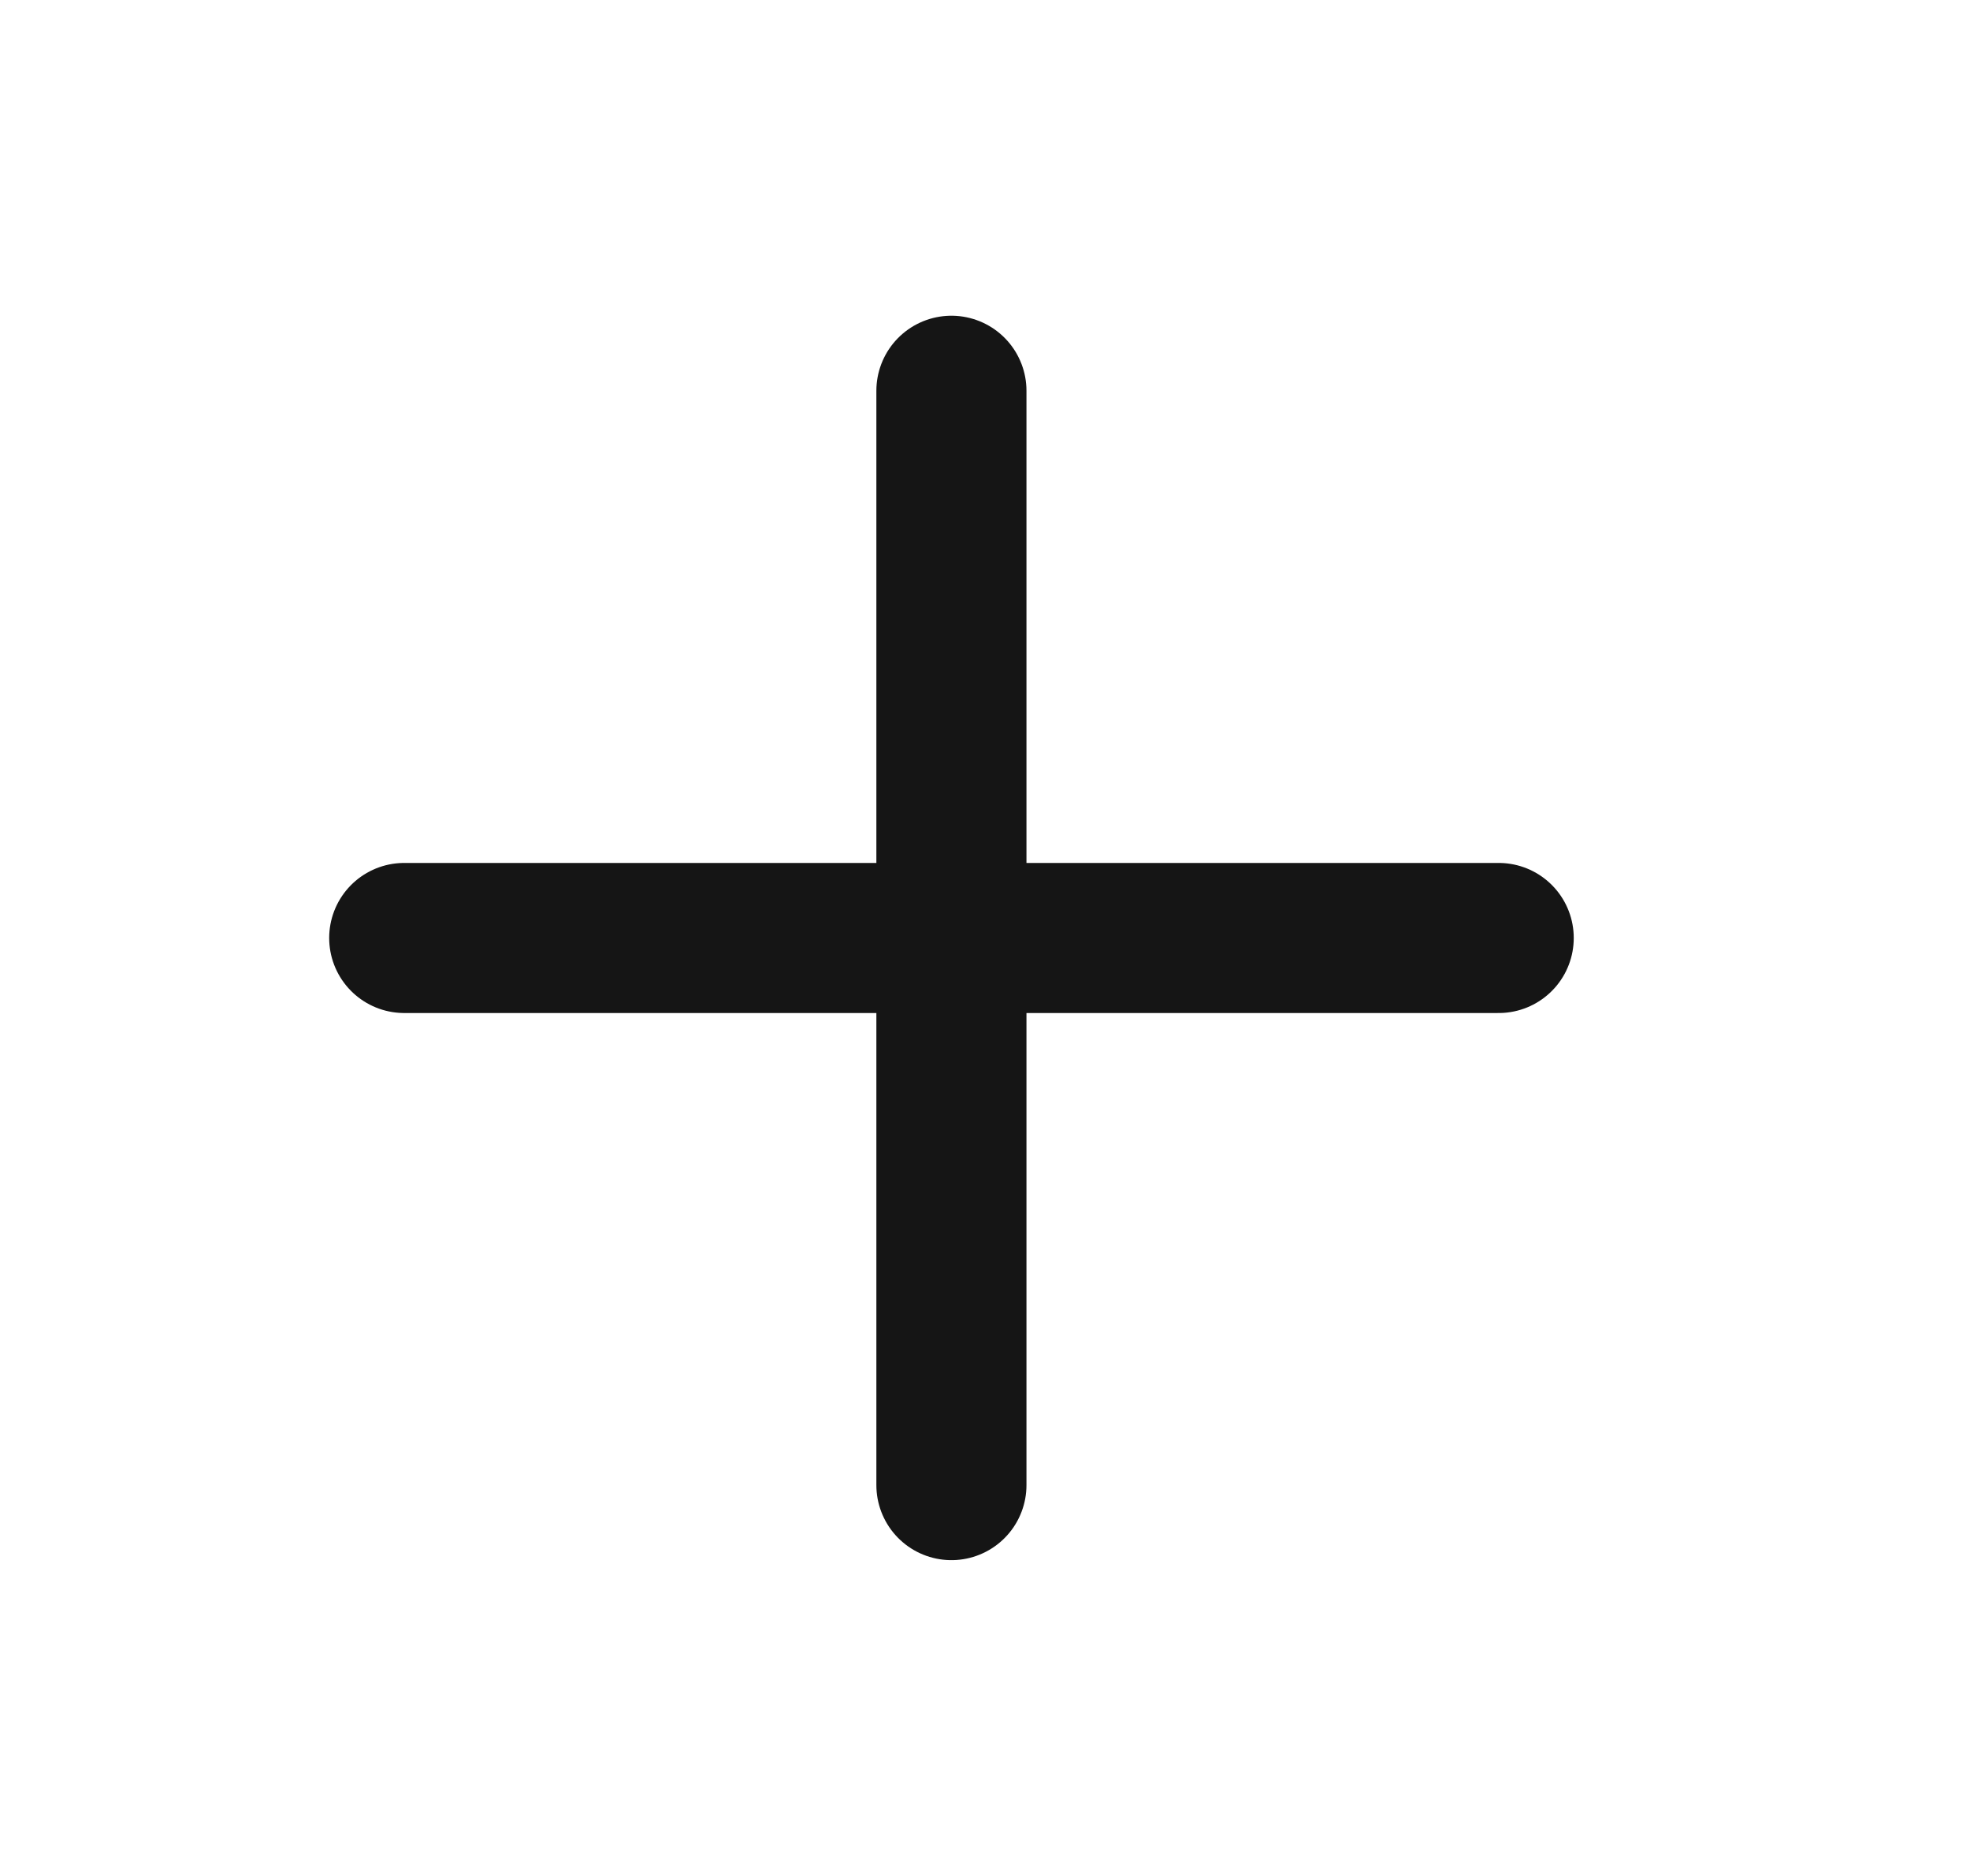
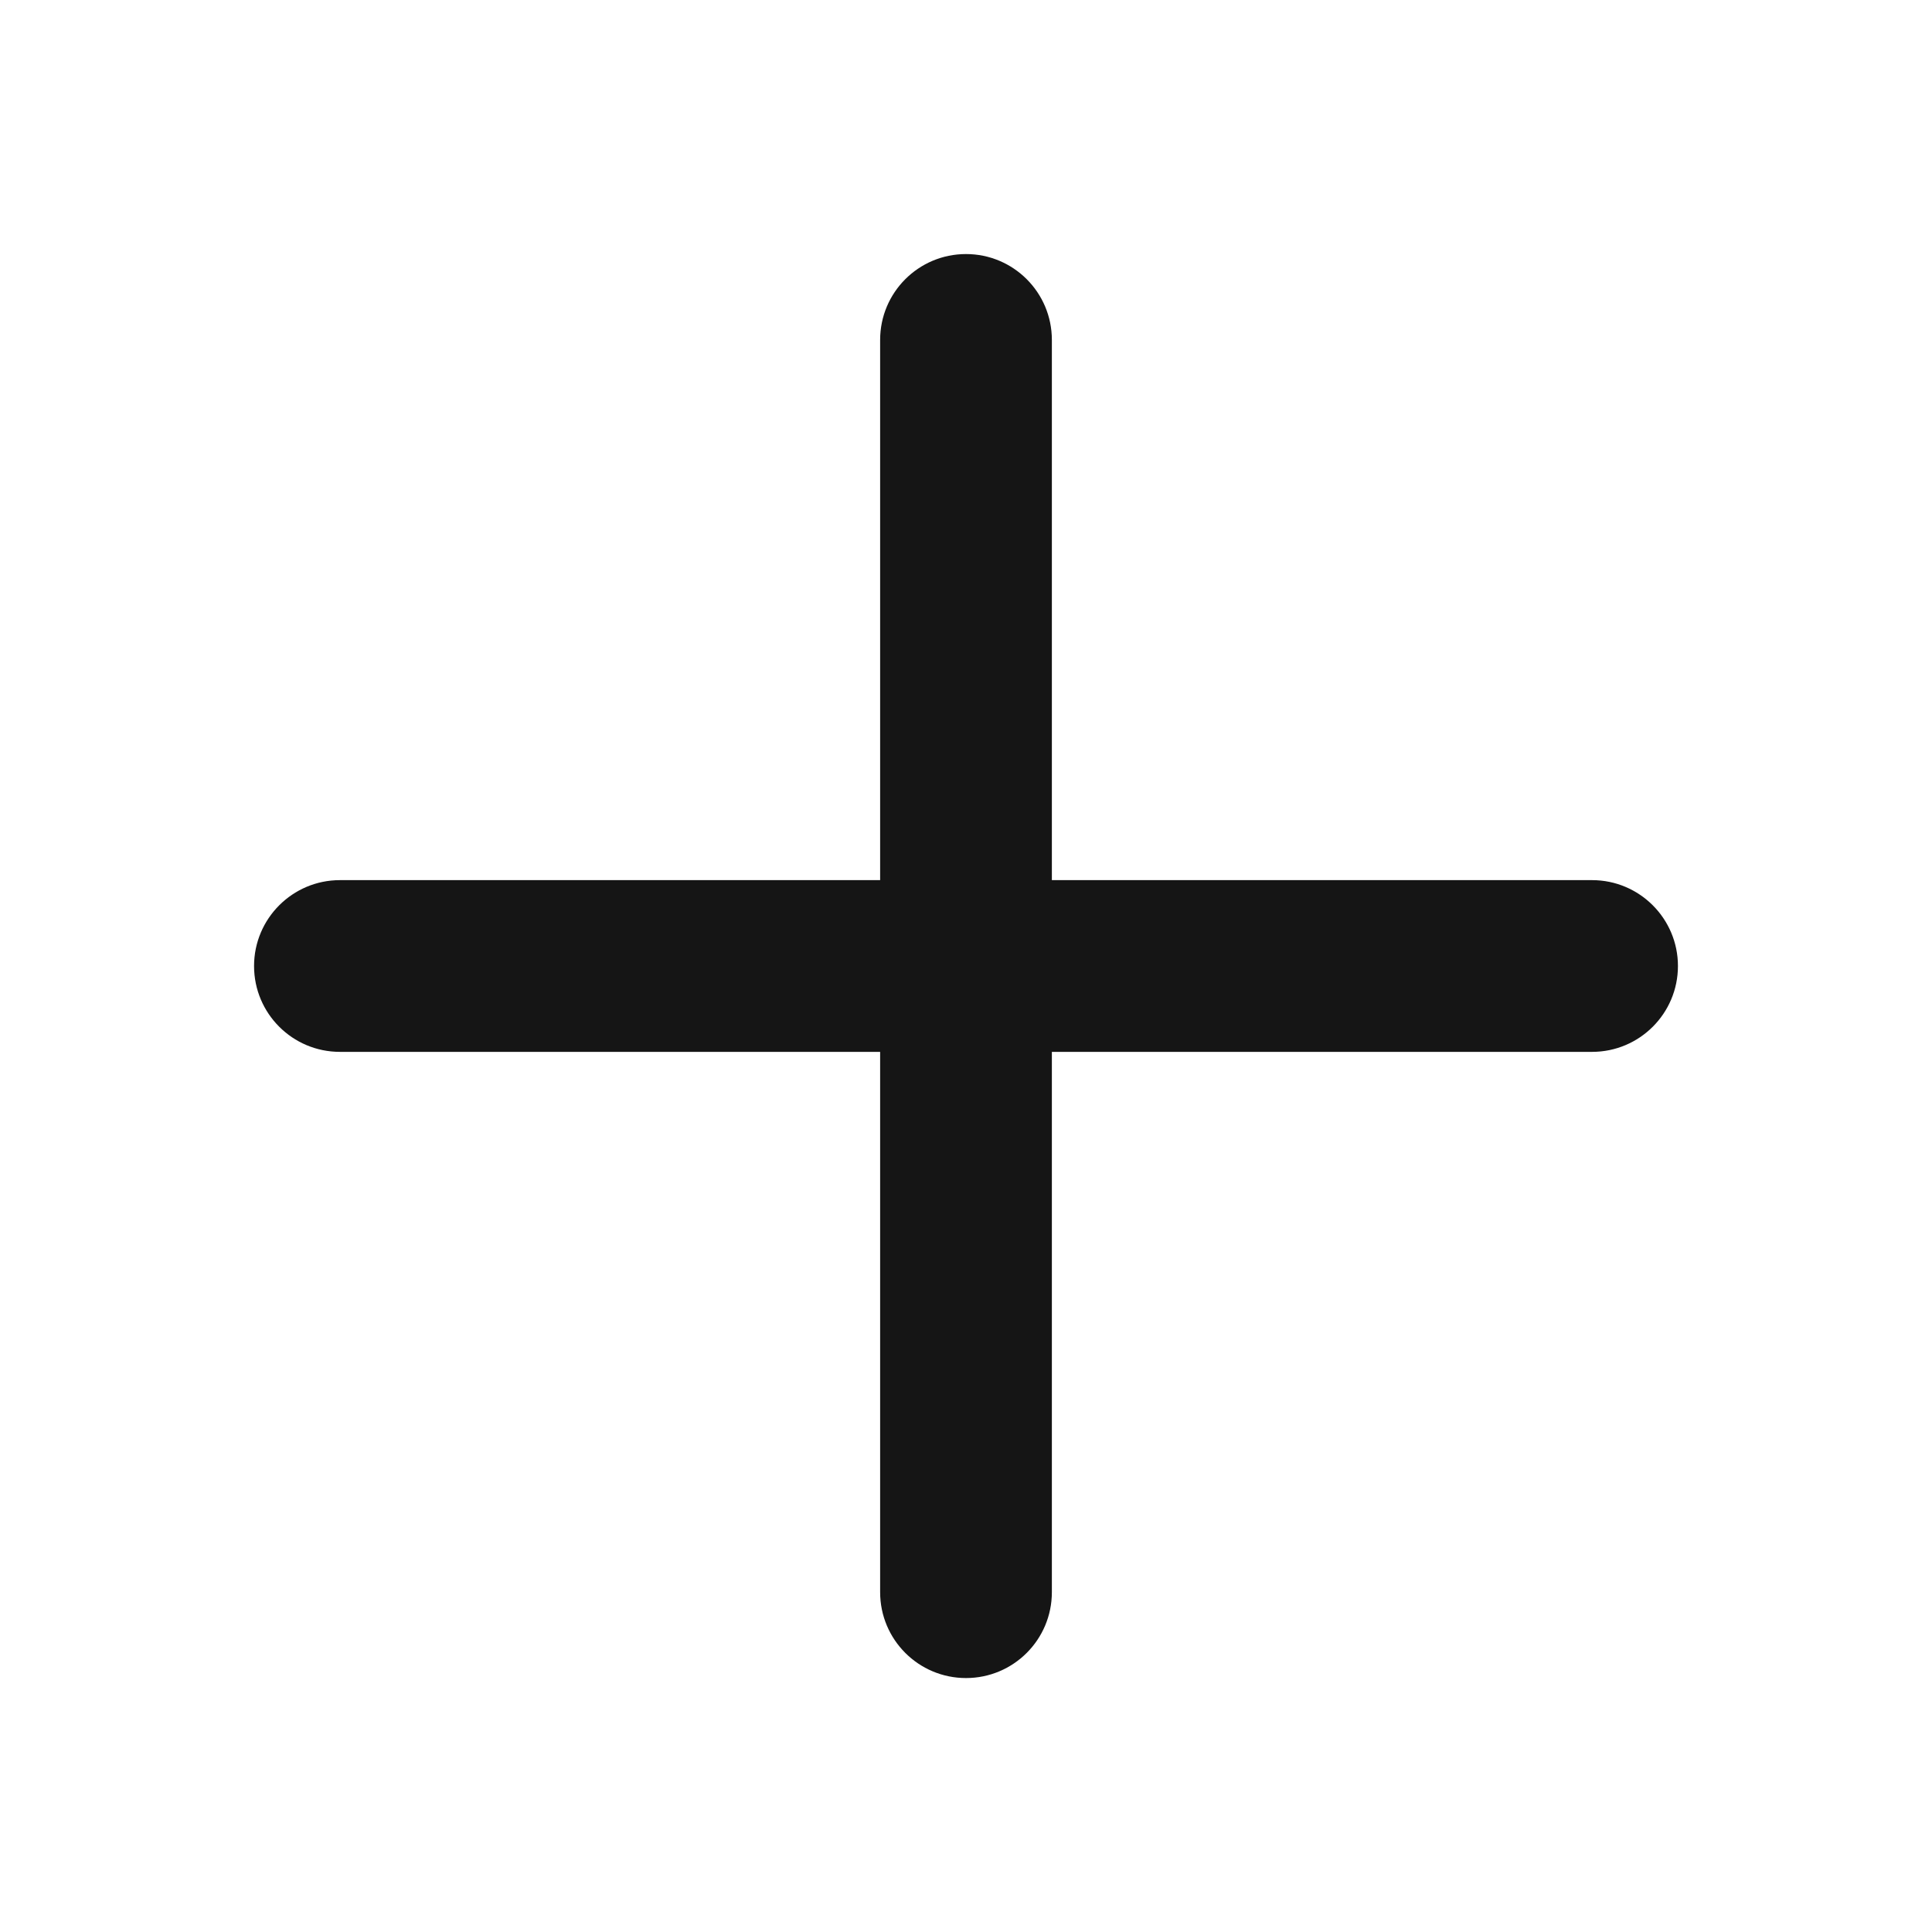
- <svg xmlns="http://www.w3.org/2000/svg" width="21" height="20" viewBox="0 0 21 20" fill="none">
-   <path d="M10.142 4.166L10.142 15.833" stroke="#151515" stroke-width="1.6" stroke-linecap="round" stroke-linejoin="round" />
-   <path d="M4.309 10L15.976 10" stroke="#151515" stroke-width="1.6" stroke-linecap="round" stroke-linejoin="round" />
+ <svg xmlns="http://www.w3.org/2000/svg" width="18" height="18" viewBox="0 0 18 18" fill="none">
+   <path fill-rule="evenodd" clip-rule="evenodd" d="M9.8 3.167C9.8 2.725 9.442 2.367 9 2.367C8.558 2.367 8.2 2.725 8.2 3.167V8.2H3.167C2.725 8.2 2.367 8.559 2.367 9C2.367 9.442 2.725 9.8 3.167 9.8H8.2V14.834C8.2 15.276 8.558 15.634 9 15.634C9.442 15.634 9.8 15.276 9.8 14.834V9.8H14.833C15.275 9.8 15.633 9.442 15.633 9C15.633 8.559 15.275 8.2 14.833 8.2H9.8V3.167Z" fill="#151515" />
</svg>
